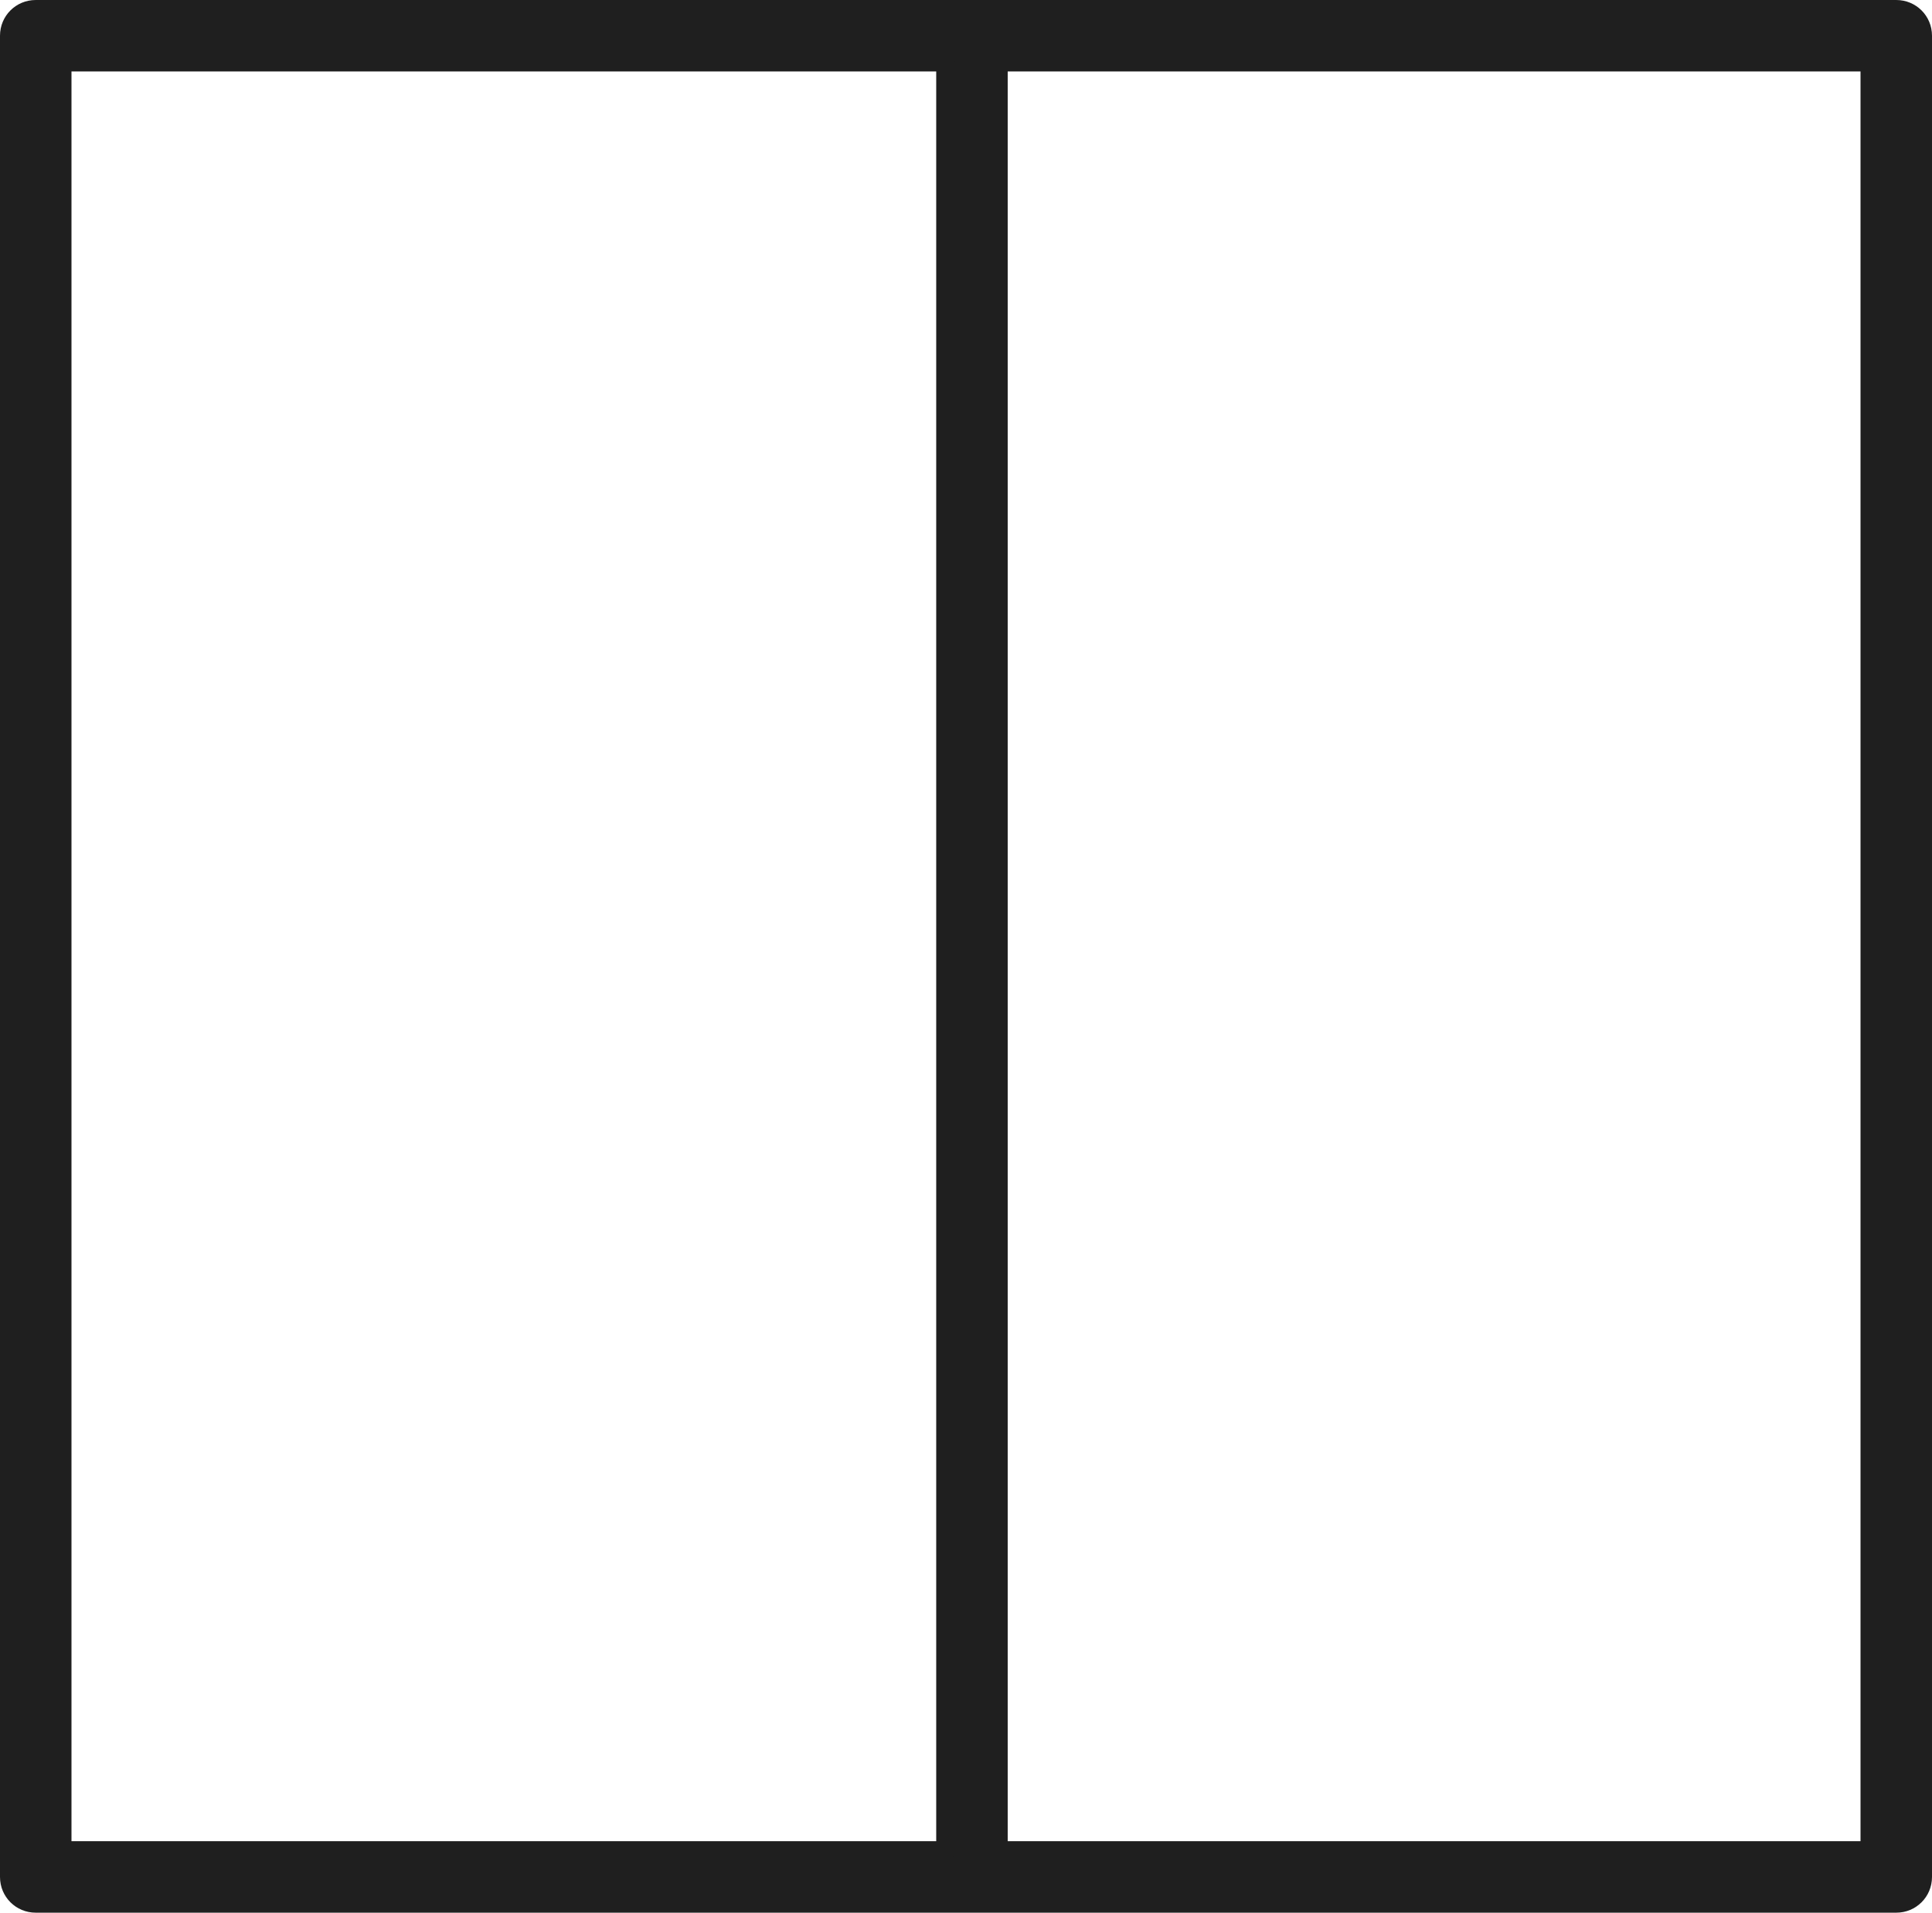
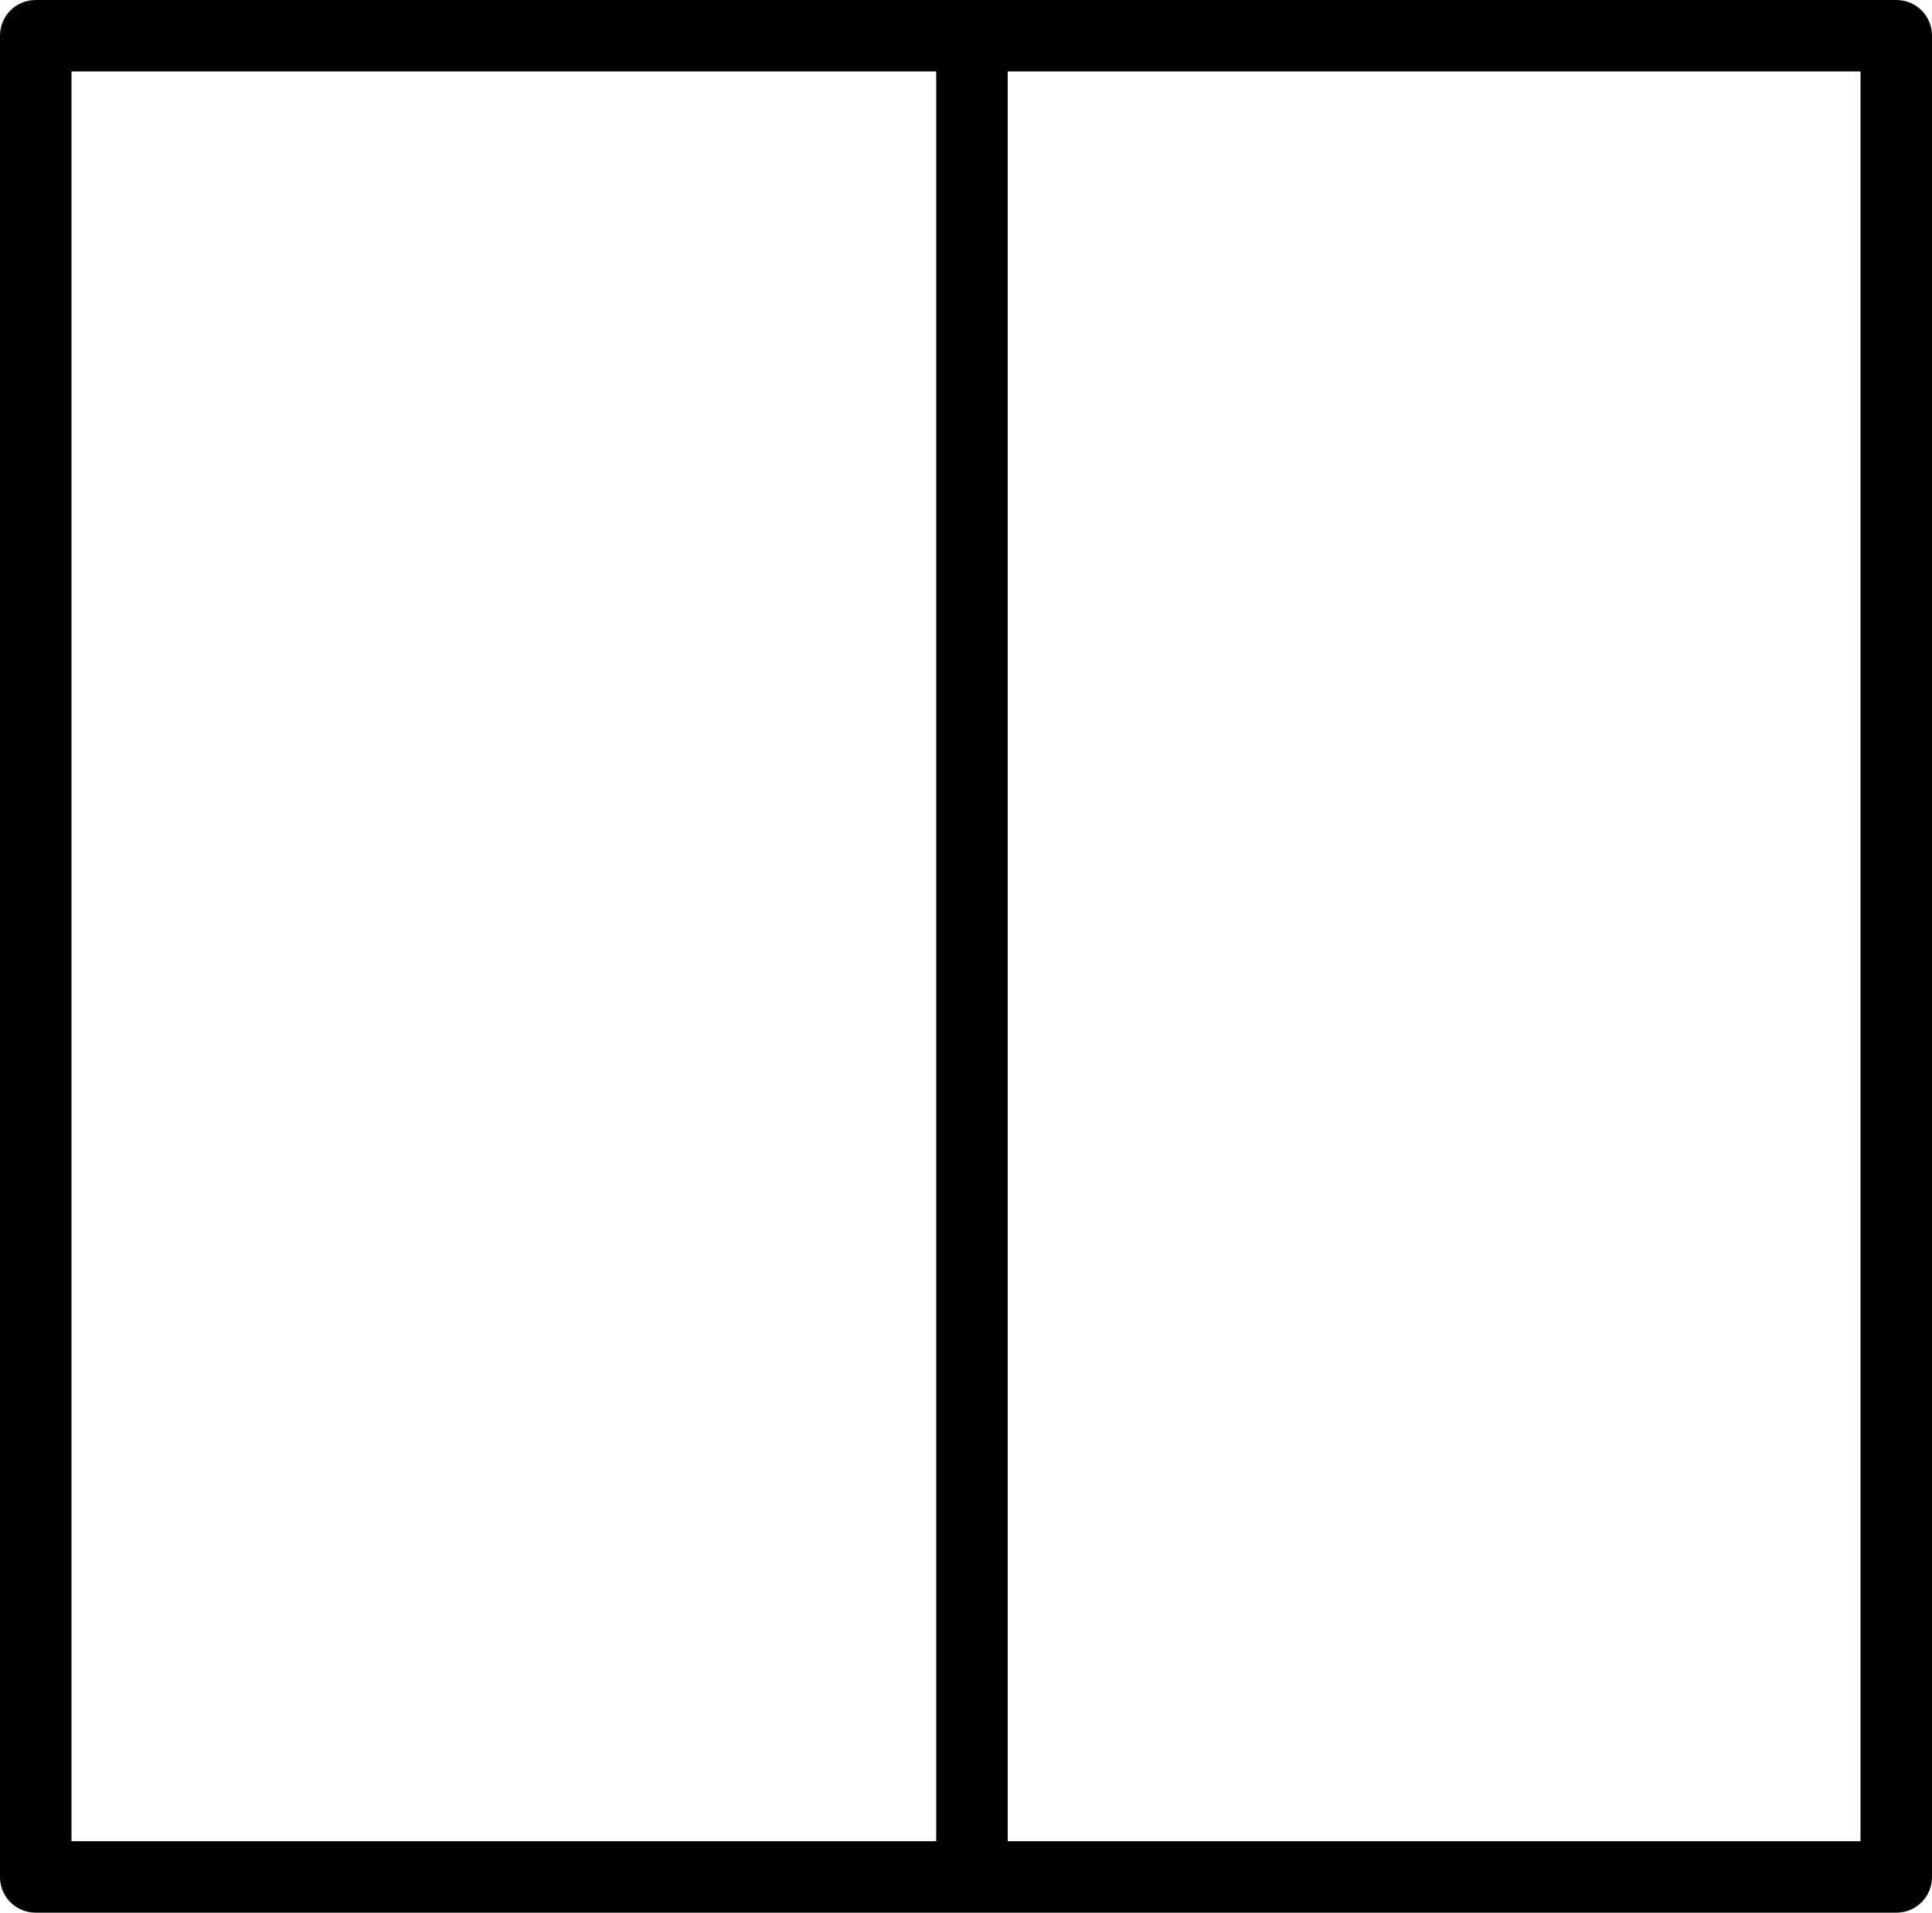
<svg xmlns="http://www.w3.org/2000/svg" id="Layer_2" data-name="Layer 2" viewBox="0 0 19.46 19.27">
  <defs>
    <style>
      .cls-1 {
-         fill: #1f1f1f;
+         fill: currentColor;
      }
    </style>
  </defs>
  <g id="Object">
    <g>
      <path class="cls-1" d="M.36,19.17h18.74c.14,0,.26-.12.26-.26V.36c0-.14-.12-.26-.26-.26H.36C.22.1.1.22.1.36v18.55c0,.14.12.26.26.26ZM10.05.62h8.79v18.02h-8.79V.62ZM.62.62h8.9v18.02H.62V.62Z" />
      <path class="cls-1" d="M19.1,19.27H.36c-.2,0-.36-.16-.36-.36V.36c0-.2.16-.36.36-.36h18.74c.2,0,.36.16.36.36v18.55c0,.2-.16.36-.36.36ZM.36.2c-.09,0-.16.07-.16.16v18.55c0,.09.07.16.16.16h18.74c.09,0,.16-.07.16-.16V.36c0-.09-.07-.16-.16-.16H.36ZM18.84,18.74h-8.79c-.05,0-.1-.04-.1-.1V.62c0-.05.04-.1.1-.1h8.79c.05,0,.1.04.1.1v18.02c0,.05-.04.1-.1.1ZM10.15,18.55h8.59V.72h-8.59v17.83ZM9.53,18.74H.62c-.05,0-.1-.04-.1-.1V.62c0-.05.04-.1.1-.1h8.9c.05,0,.1.04.1.1v18.02c0,.05-.04.1-.1.1ZM.72,18.55h8.71V.72H.72v17.83Z" />
    </g>
  </g>
</svg>
